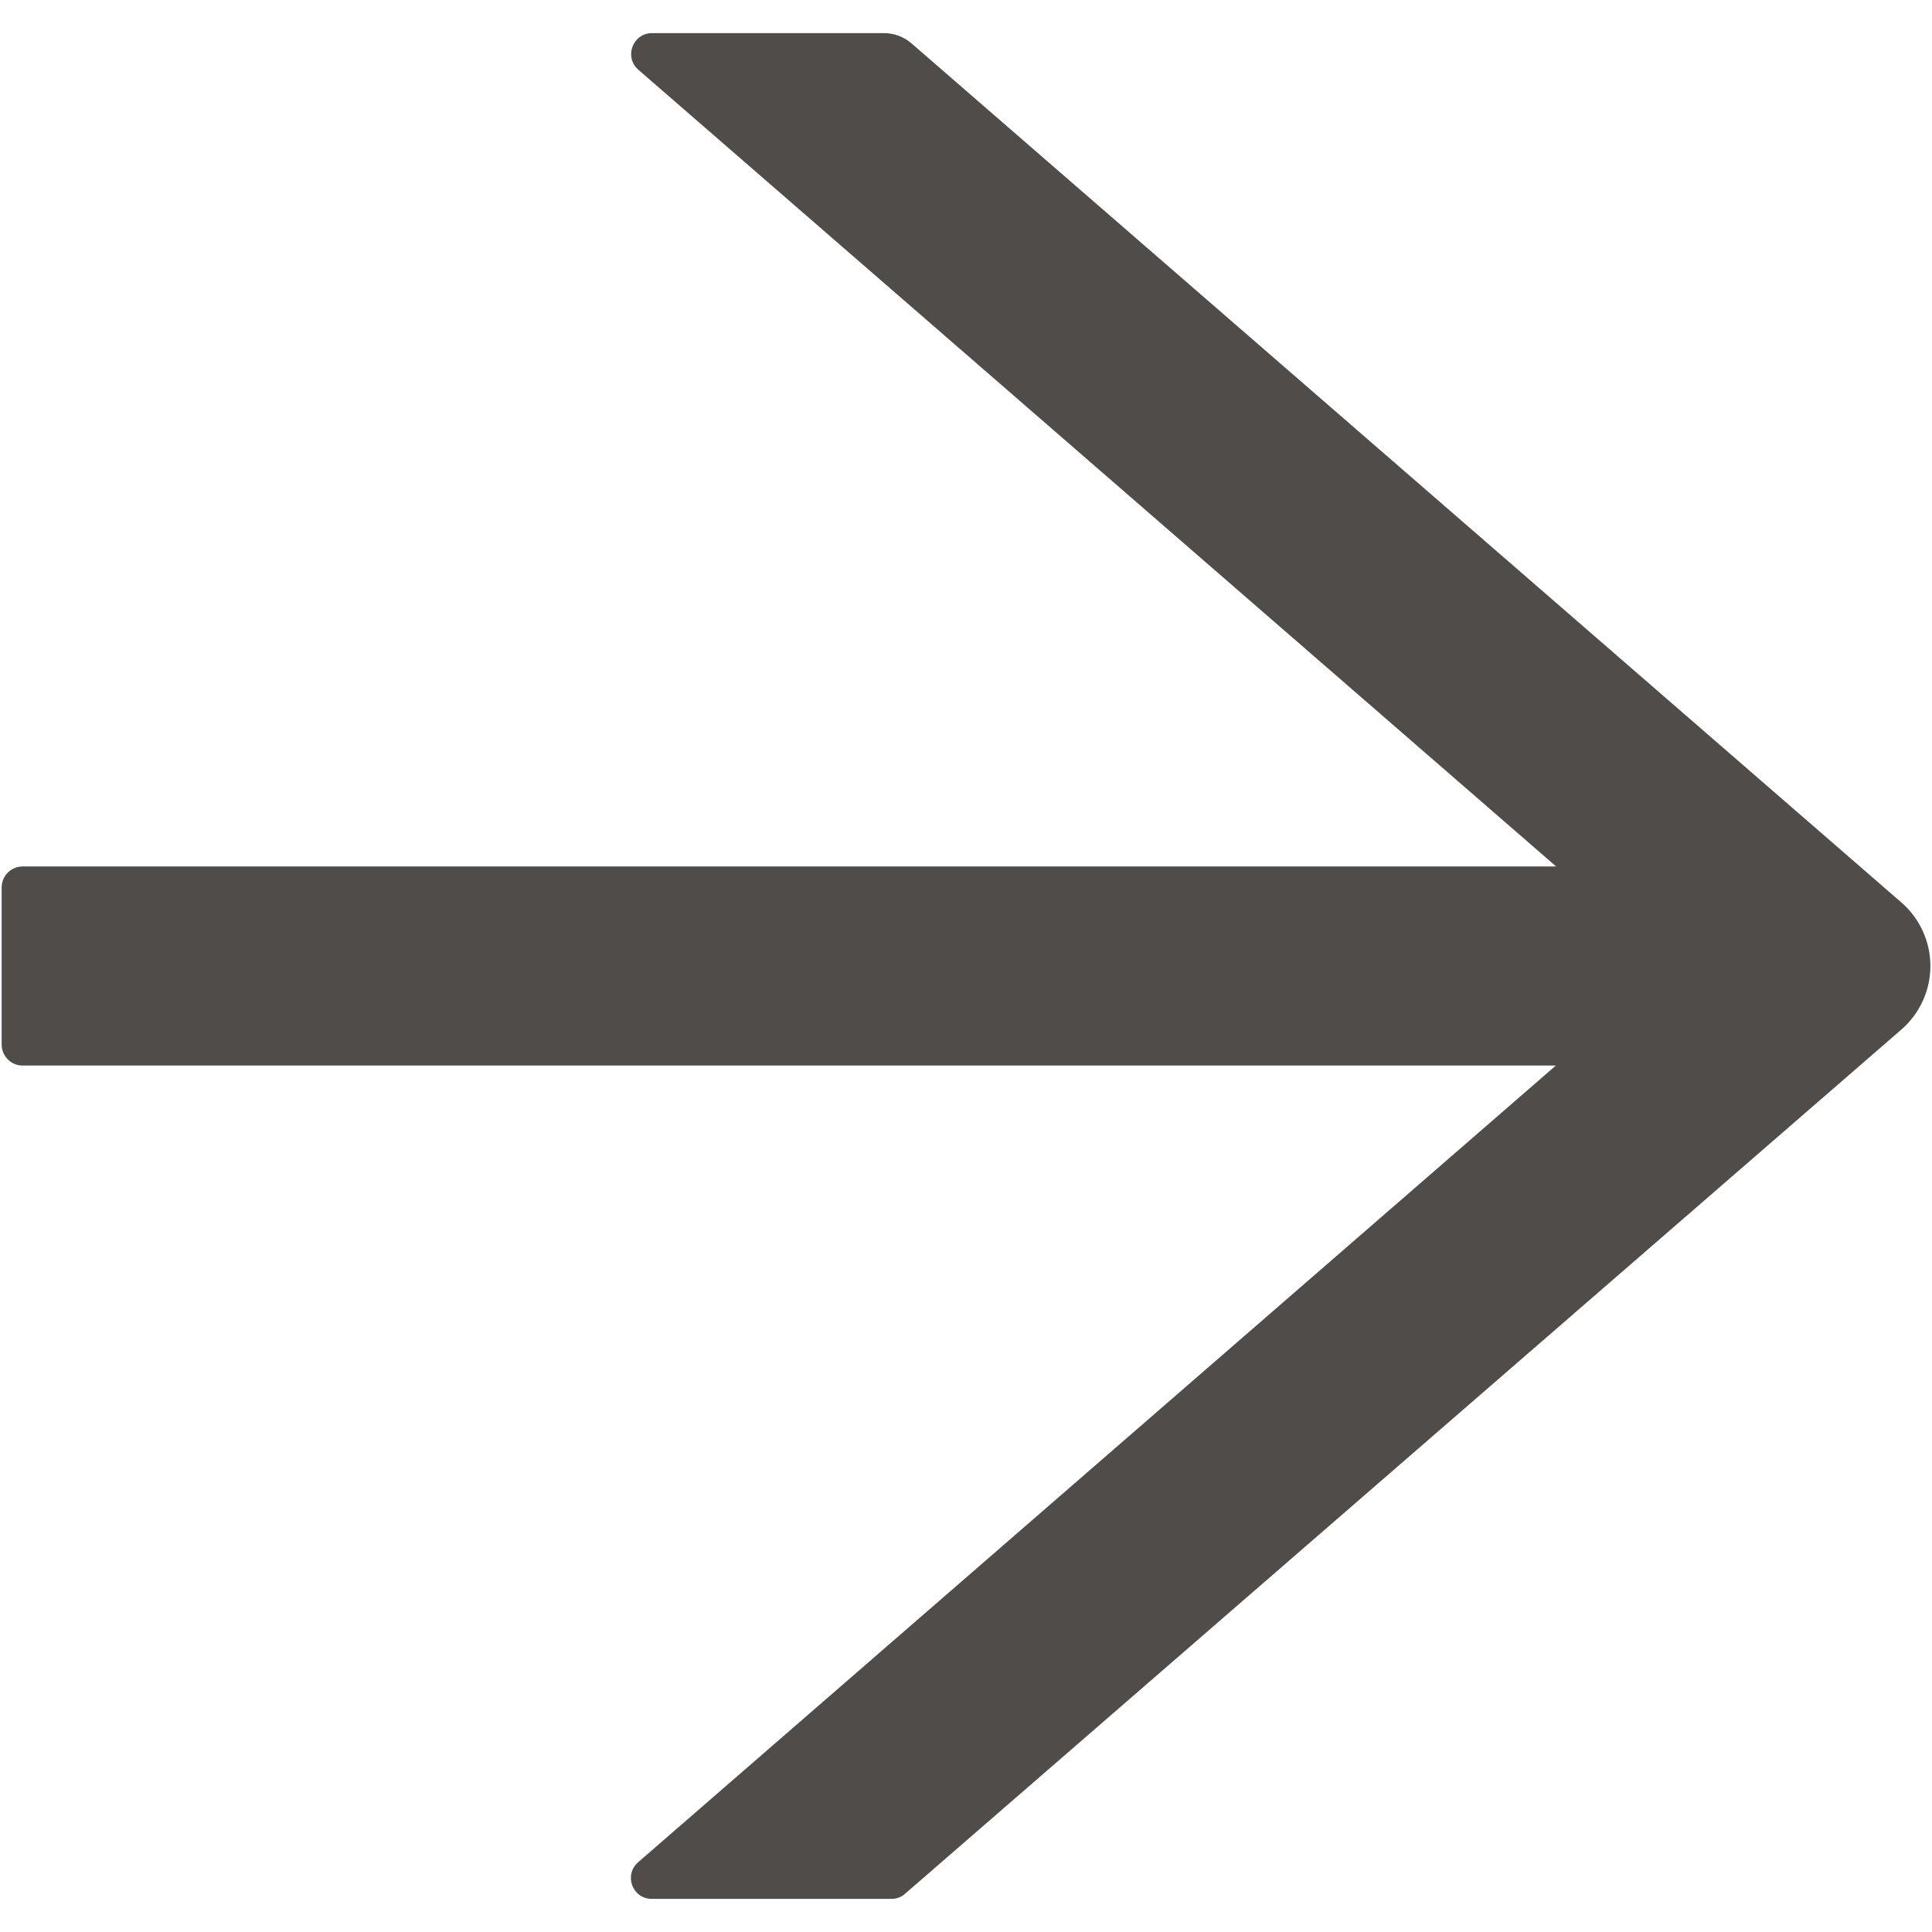
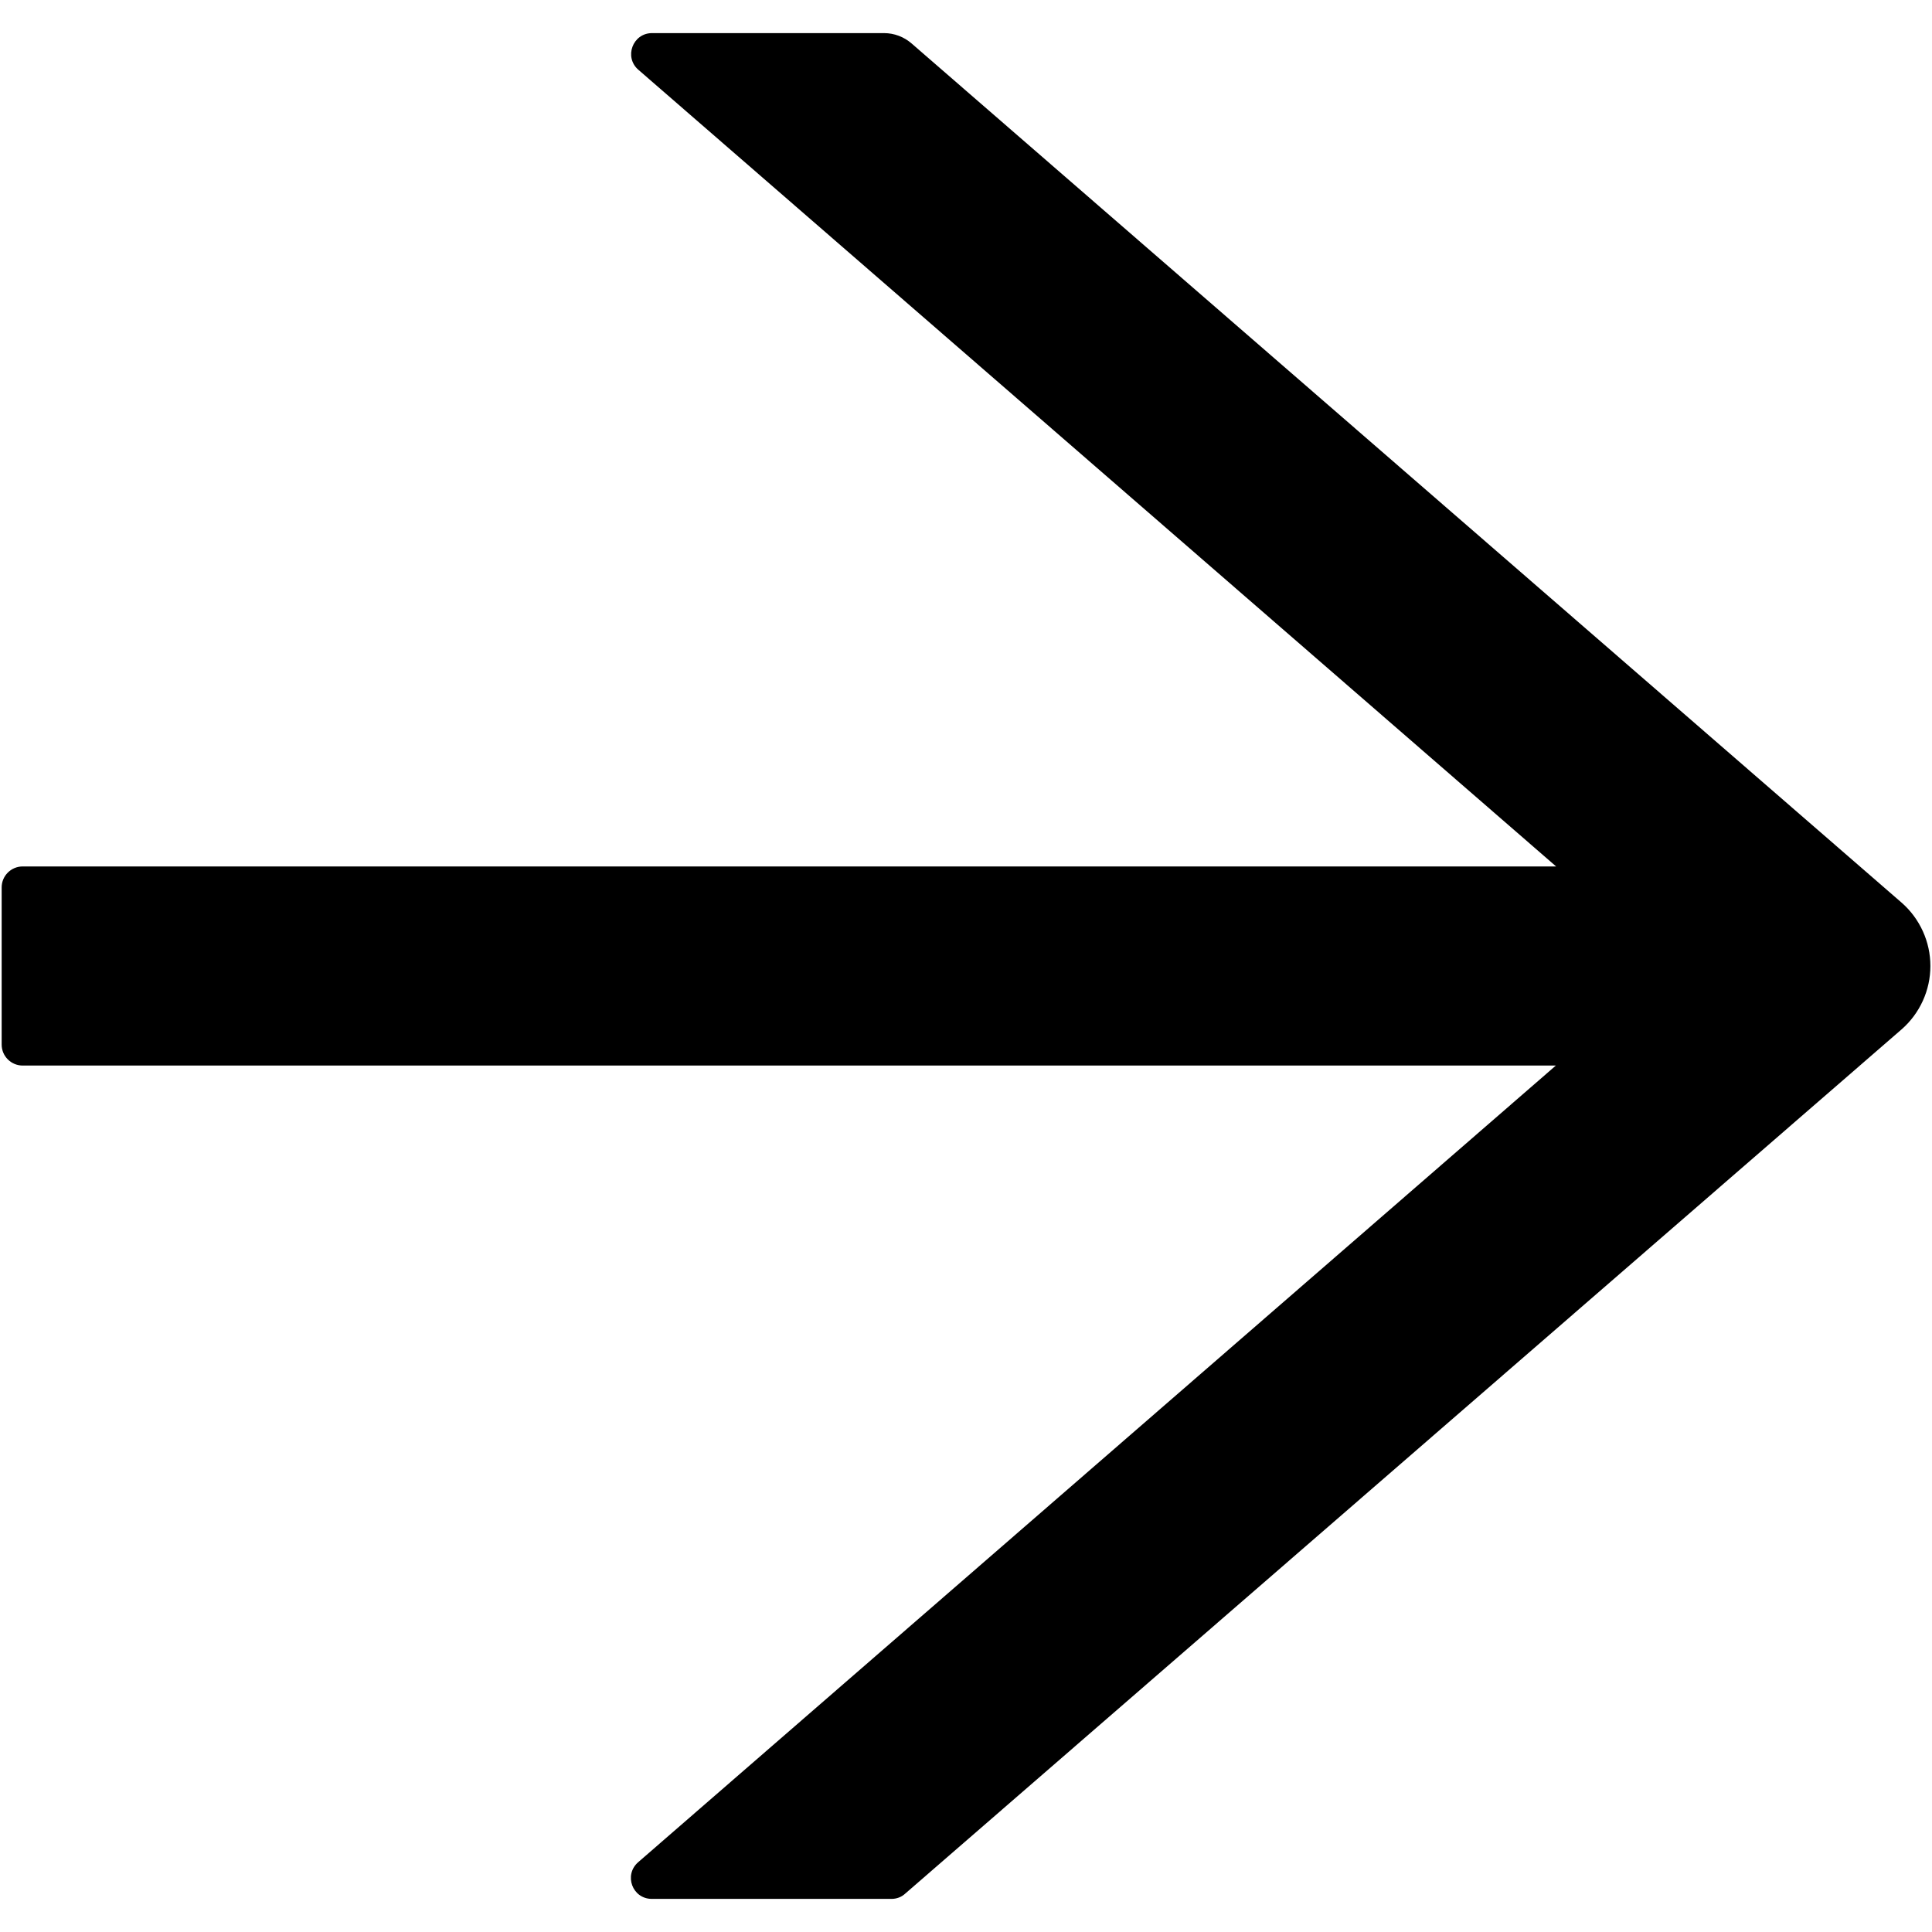
<svg xmlns="http://www.w3.org/2000/svg" width="100%" height="100%" viewBox="0 0 36 36" fill="none">
-   <path d="M35.432 16.818L16.984 0.808C16.843 0.686 16.662 0.617 16.472 0.617H12.15C11.789 0.617 11.623 1.066 11.896 1.301L28.996 16.145H0.422C0.207 16.145 0.031 16.32 0.031 16.535V19.465C0.031 19.68 0.207 19.855 0.422 19.855H28.991L11.892 34.699C11.618 34.938 11.784 35.383 12.146 35.383H16.613C16.706 35.383 16.799 35.349 16.867 35.285L35.432 19.182C35.601 19.035 35.736 18.853 35.829 18.649C35.922 18.445 35.97 18.224 35.97 18C35.97 17.776 35.922 17.555 35.829 17.351C35.736 17.147 35.601 16.965 35.432 16.818Z" fill="#504C4A" />
+   <path d="M35.432 16.818L16.984 0.808C16.843 0.686 16.662 0.617 16.472 0.617H12.15C11.789 0.617 11.623 1.066 11.896 1.301L28.996 16.145H0.422C0.207 16.145 0.031 16.32 0.031 16.535V19.465C0.031 19.68 0.207 19.855 0.422 19.855H28.991L11.892 34.699C11.618 34.938 11.784 35.383 12.146 35.383H16.613C16.706 35.383 16.799 35.349 16.867 35.285L35.432 19.182C35.601 19.035 35.736 18.853 35.829 18.649C35.922 18.445 35.97 18.224 35.97 18C35.97 17.776 35.922 17.555 35.829 17.351C35.736 17.147 35.601 16.965 35.432 16.818Z" fill="currentColor" />
</svg>
